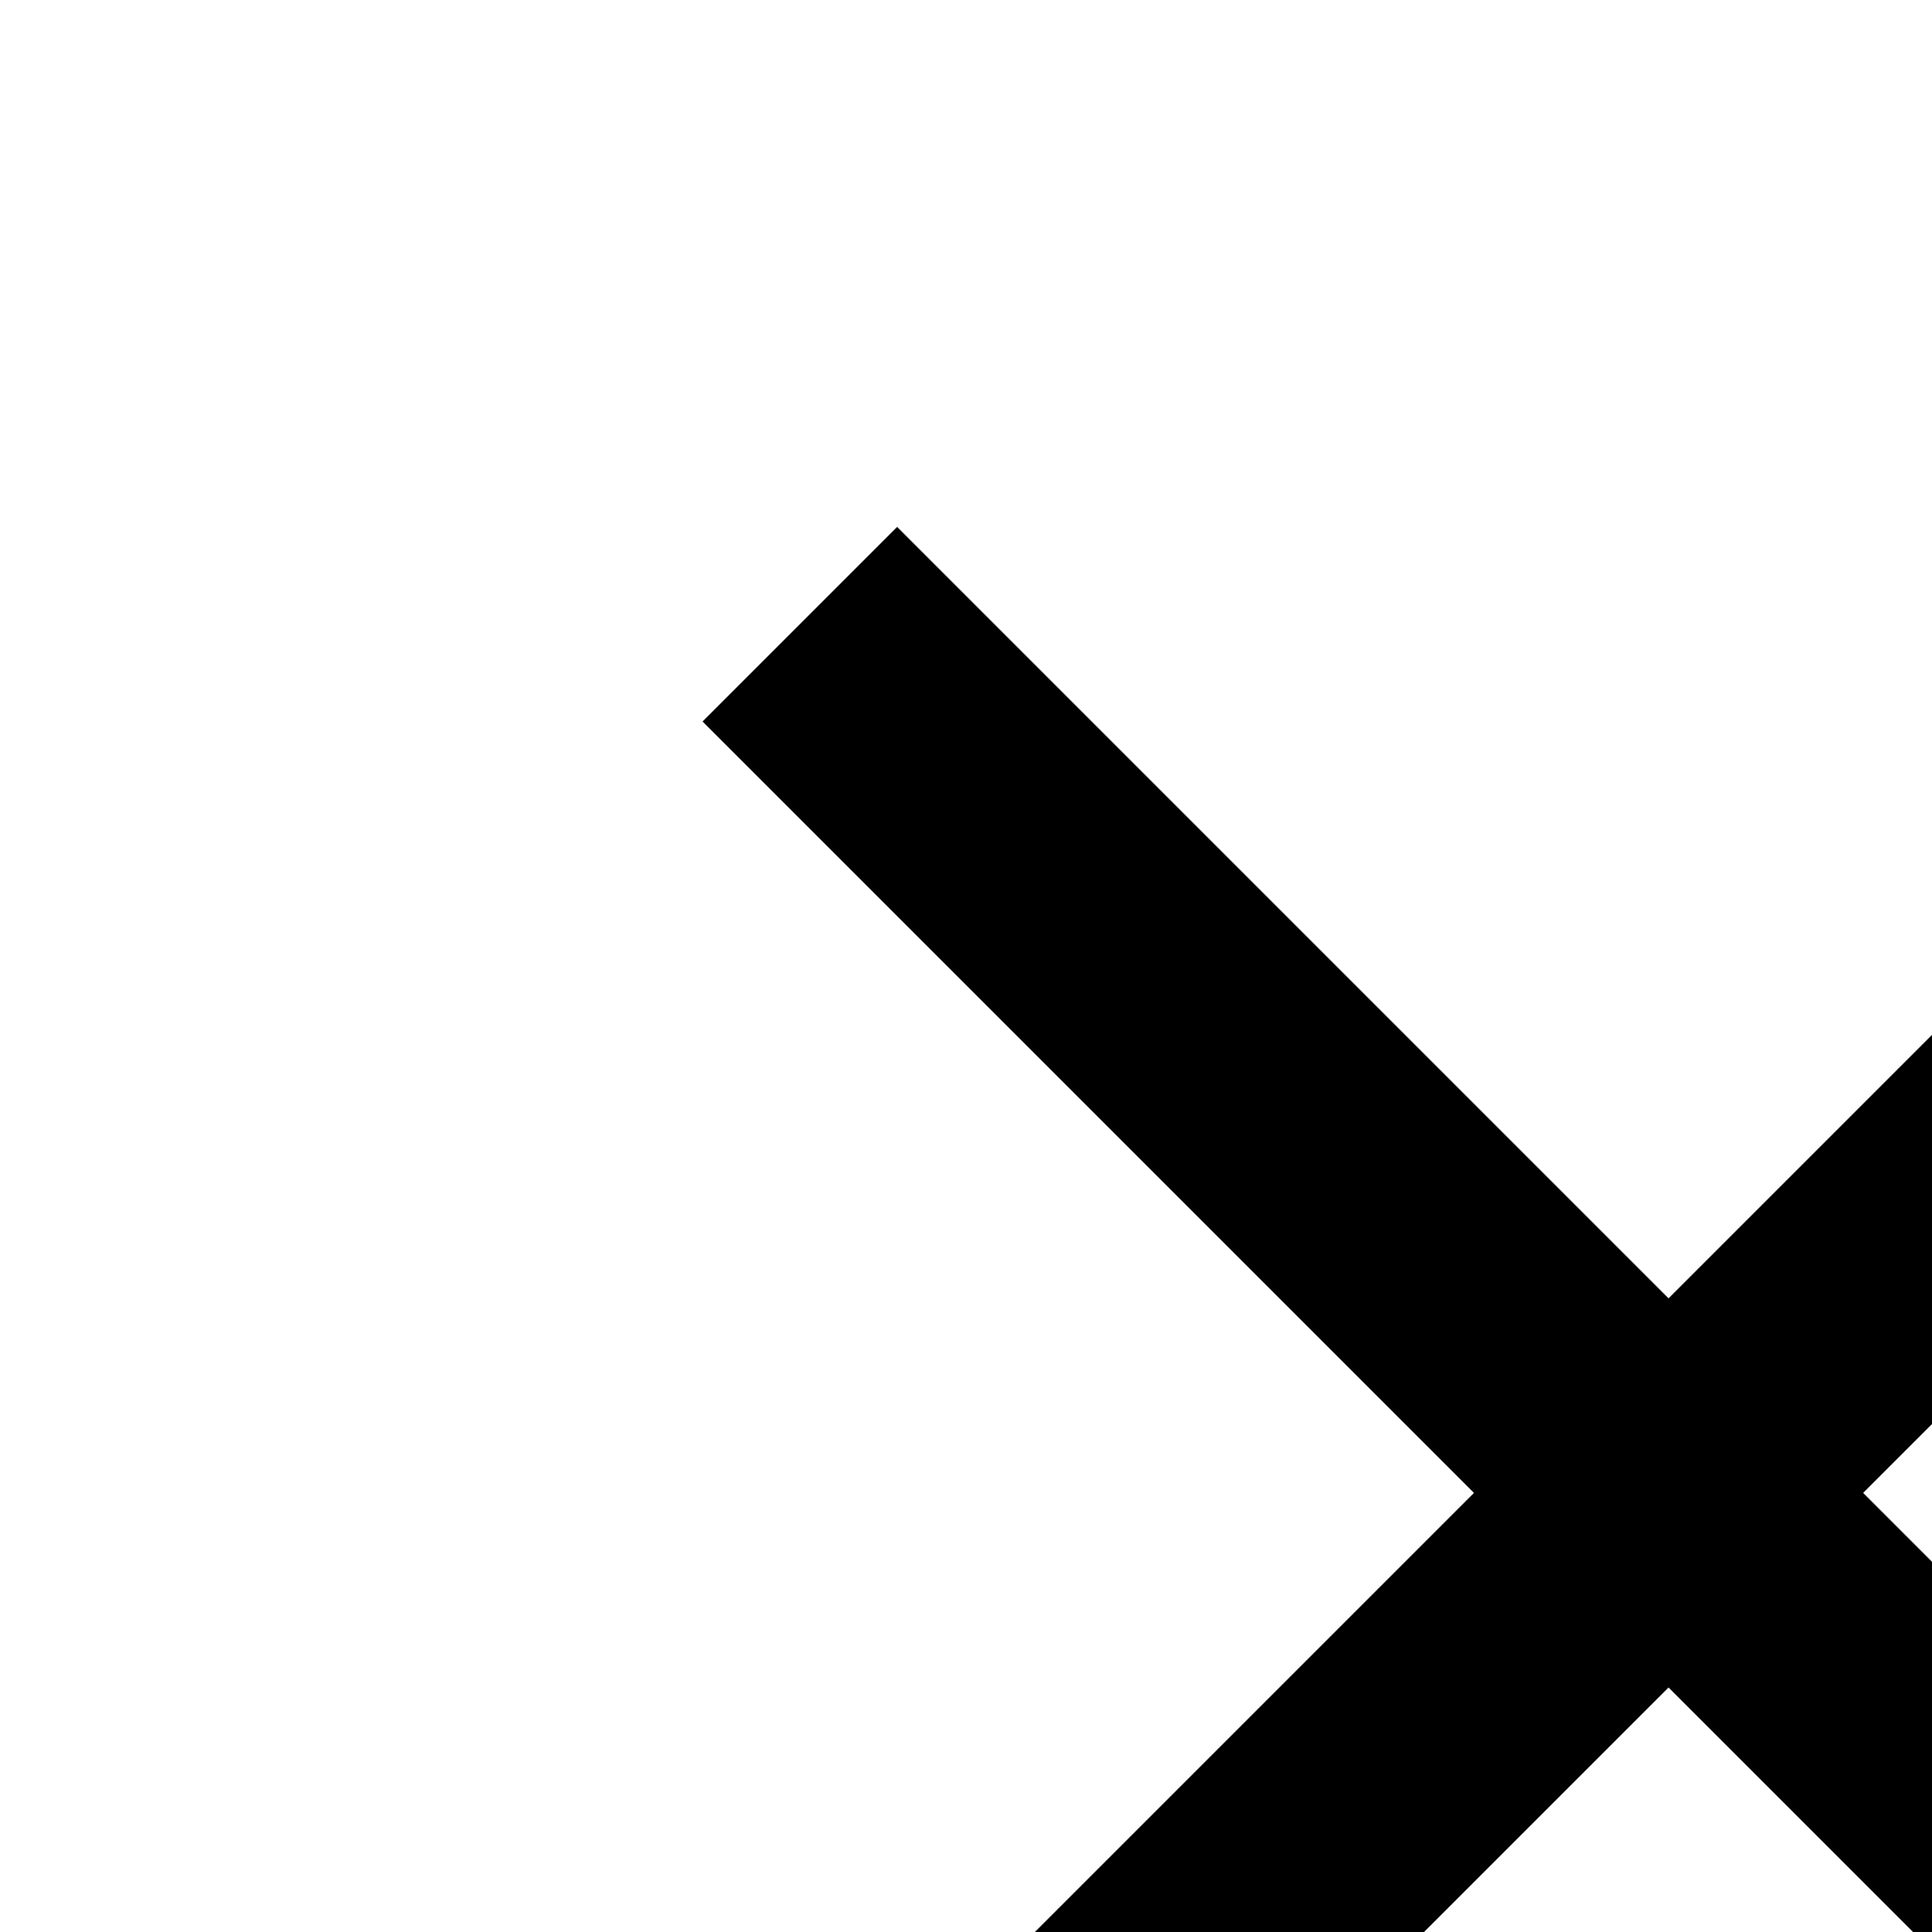
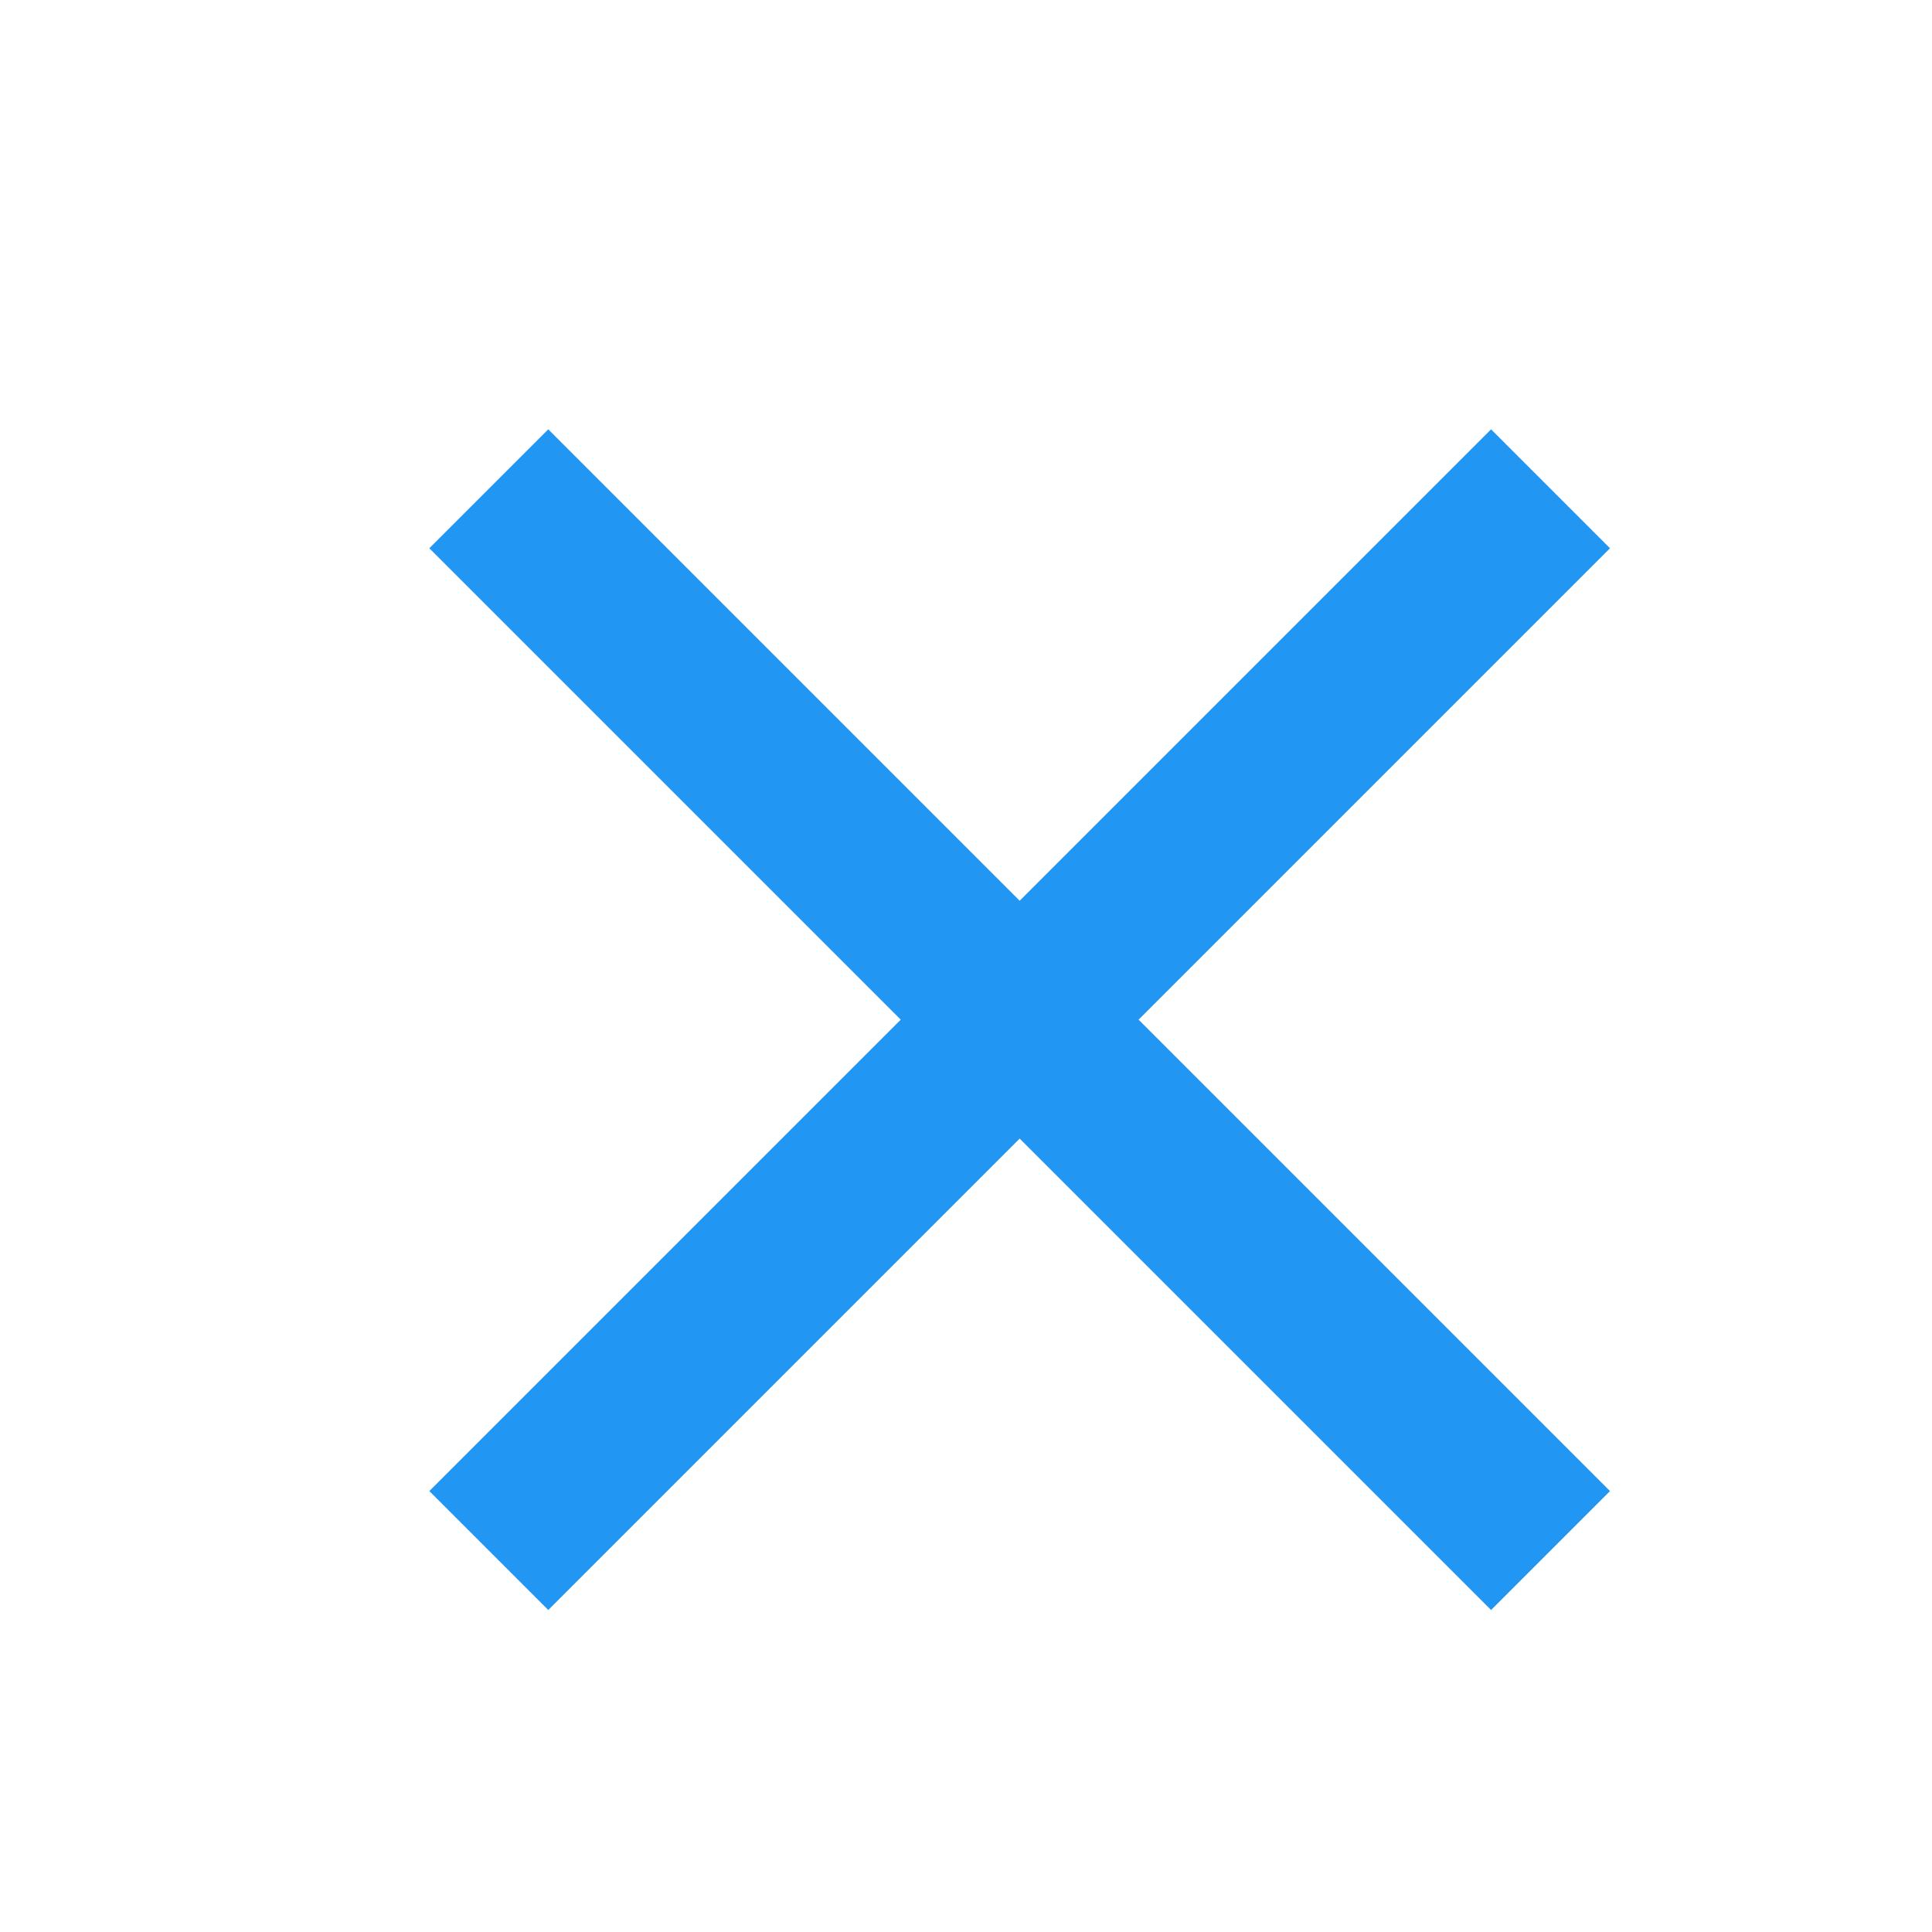
- <svg xmlns="http://www.w3.org/2000/svg">
-   <path d="m853.333 233.692-63.027-63.025-249.862 249.864L290.58 170.667l-63.025 63.025 249.864 249.864-249.864 249.862 63.025 63.027 249.864-249.864 249.862 249.864 63.027-63.027-249.862-249.862 249.862-249.864z" />
+ <svg xmlns="http://www.w3.org/2000/svg" width="18" height="18" viewBox="0 0 18 18" fill="none">
+   <path d="M15 5.108L13.892 4L9.5 8.392L5.108 4L4 5.108L8.392 9.5L4 13.892L5.108 15L9.5 10.608L13.892 15L15 13.892L10.608 9.5L15 5.108Z" fill="#2196F3" />
</svg>
